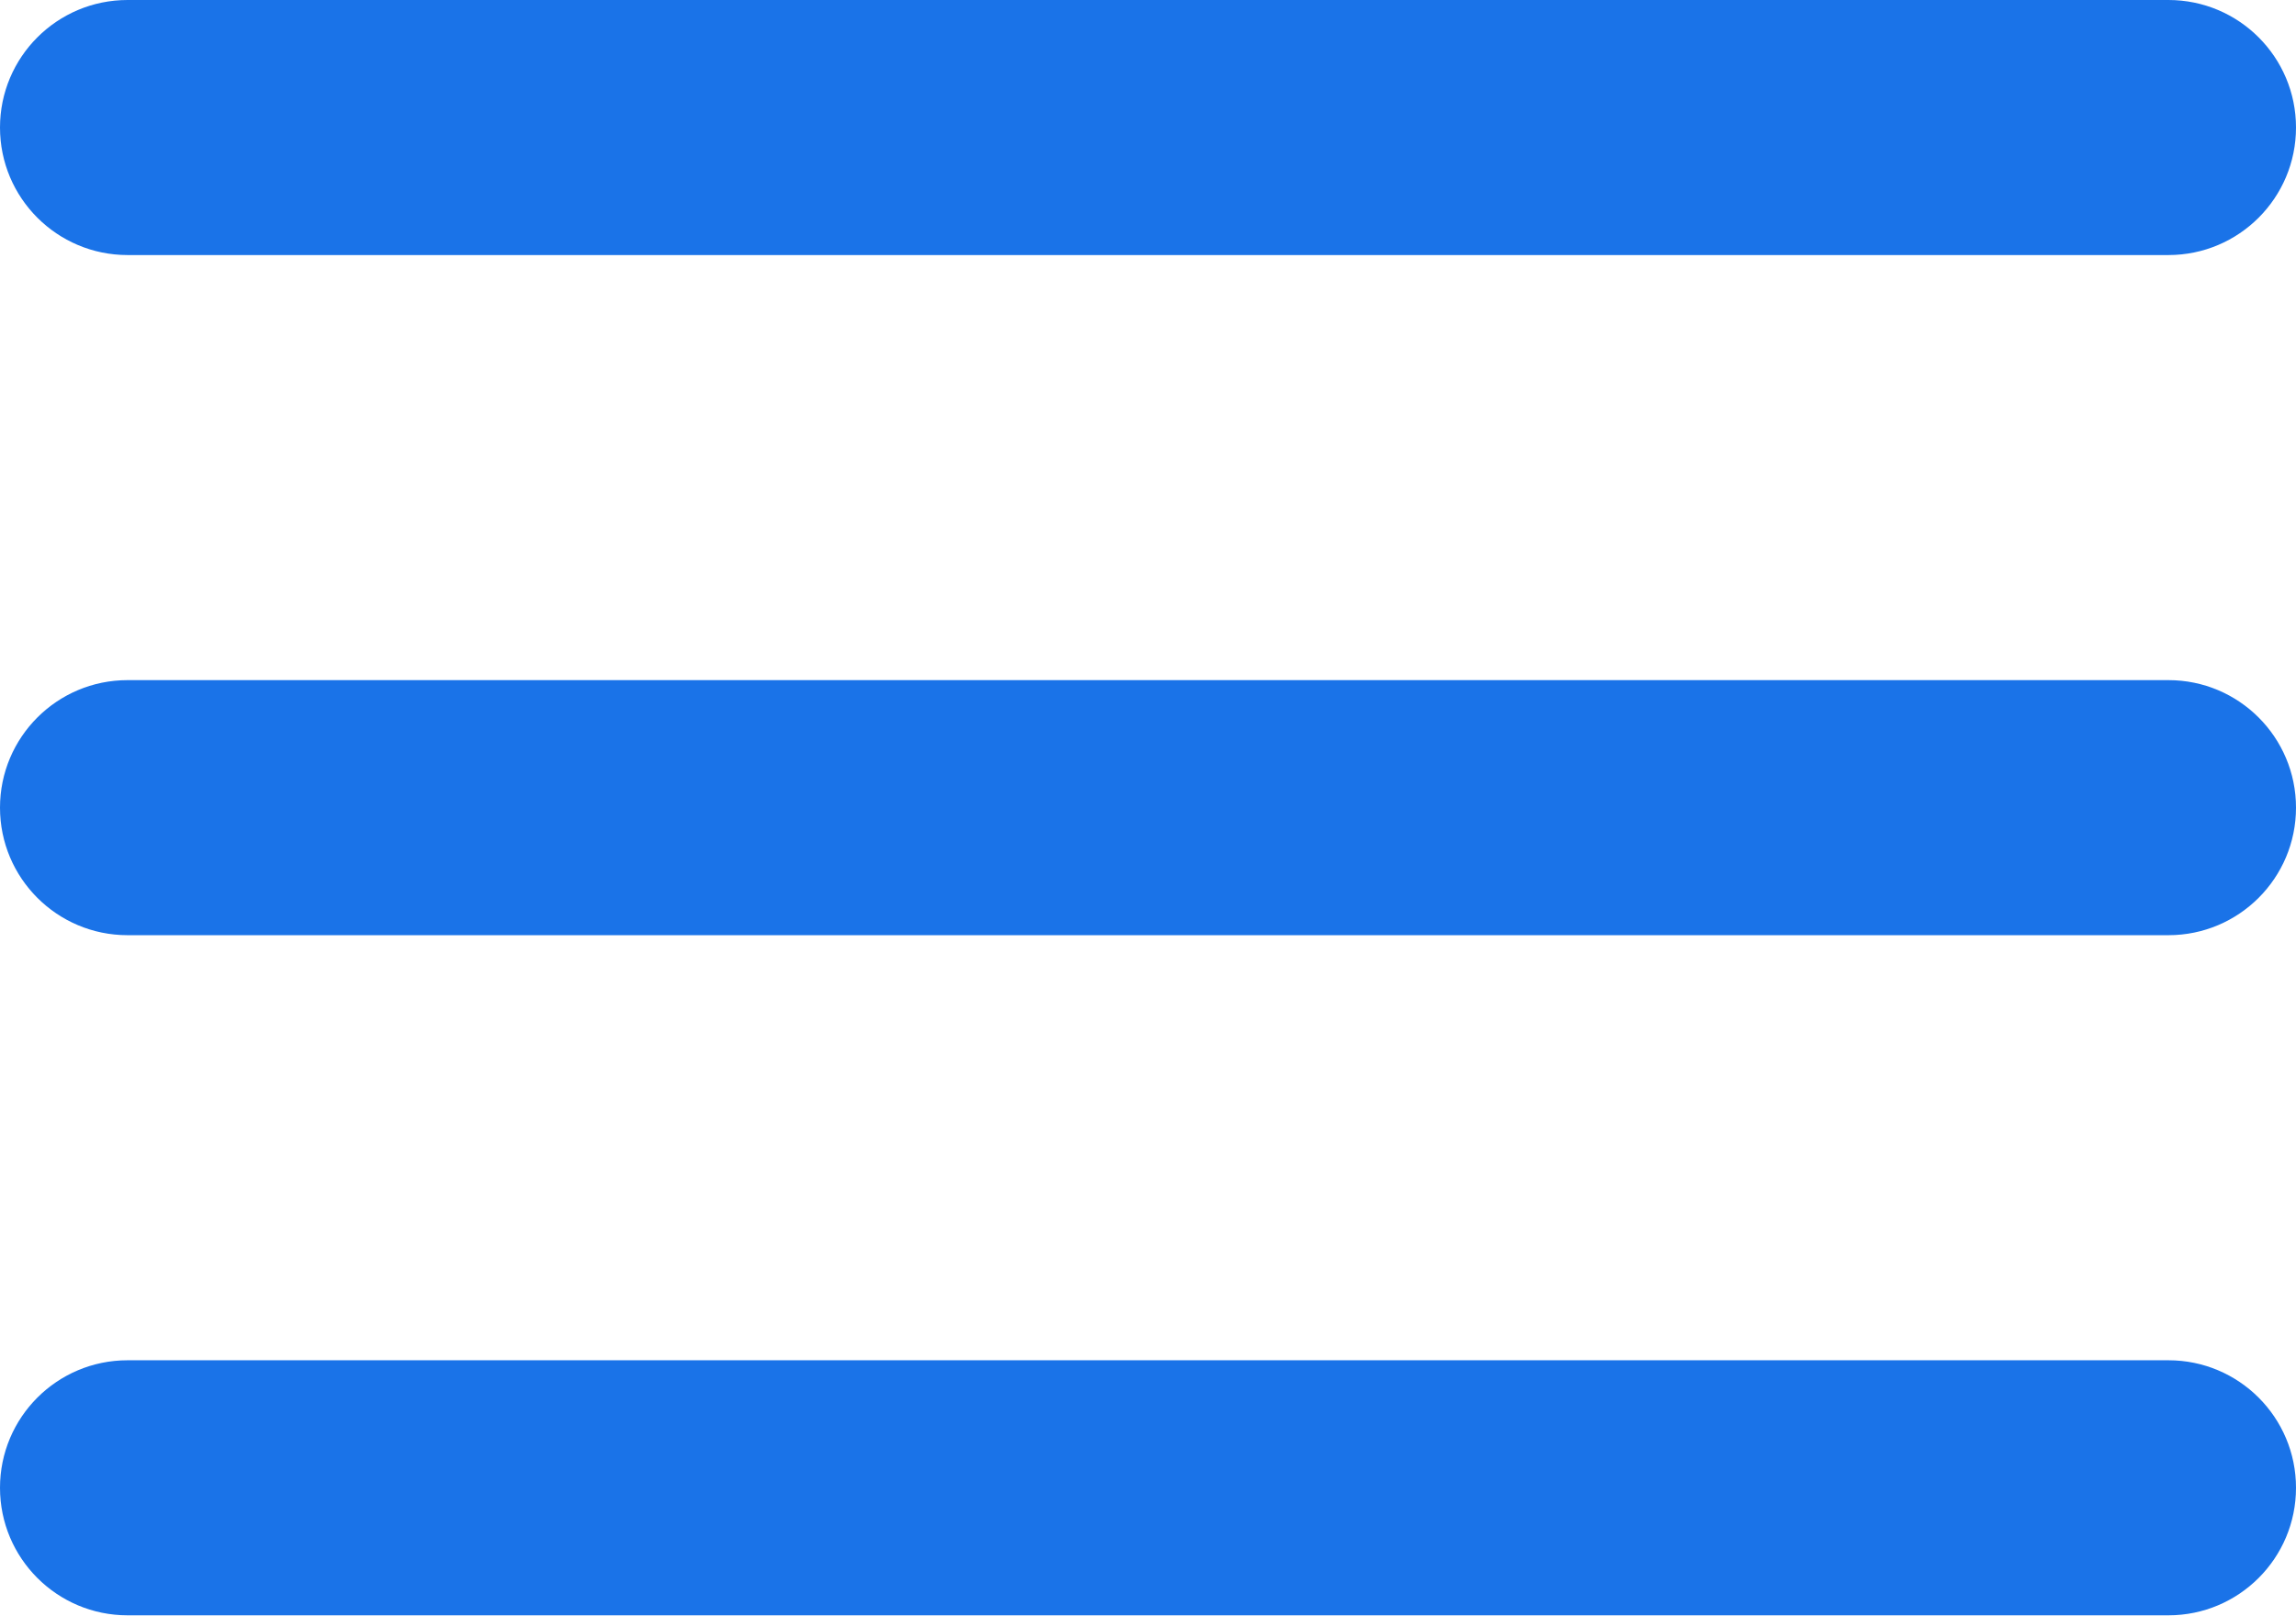
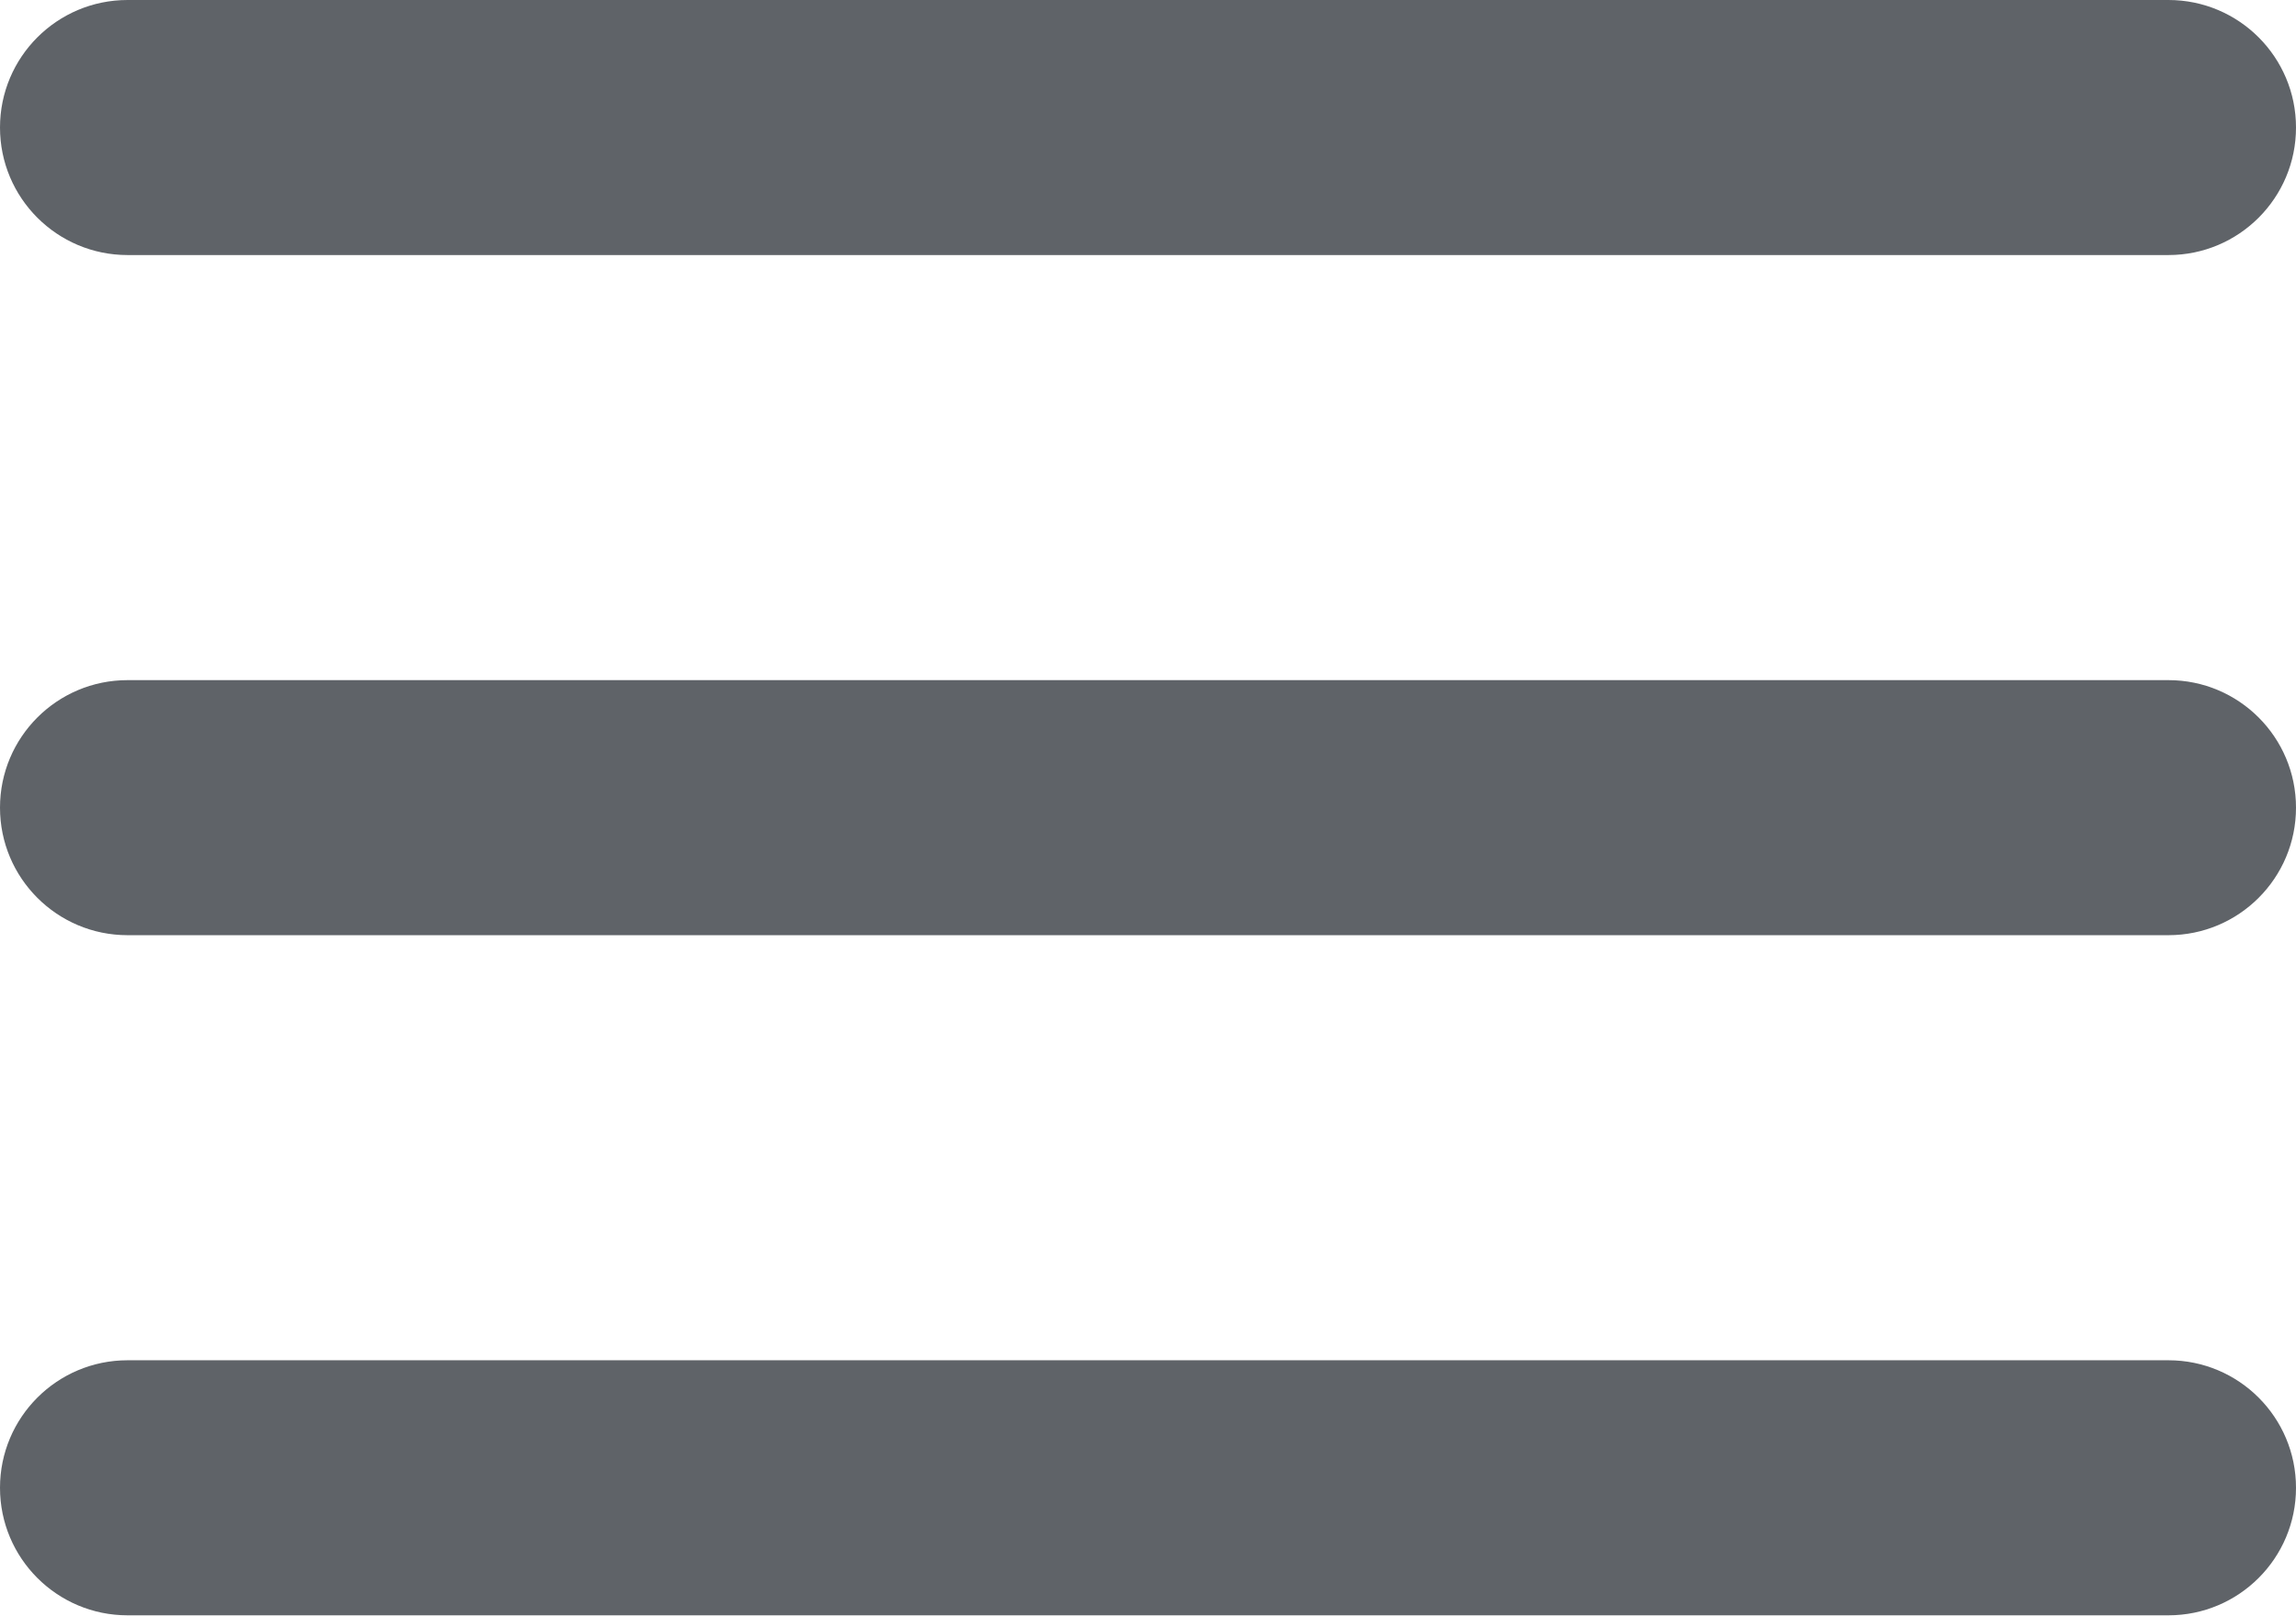
<svg xmlns="http://www.w3.org/2000/svg" width="27" height="19" viewBox="0 0 27 19" fill="none">
-   <rect width="27" height="3" rx="1.5" fill="#1A73E8" />
-   <rect y="8" width="27" height="3" rx="1.5" fill="#1A73E8" />
-   <rect y="16" width="27" height="3" rx="1.5" fill="#1A73E8" />
+   <rect width="27" height="3" rx="1.5" fill="#5F6368" />
+   <rect y="8" width="27" height="3" rx="1.5" fill="#5F6368" />
+   <rect y="16" width="27" height="3" rx="1.5" fill="#5F6368" />
</svg>
